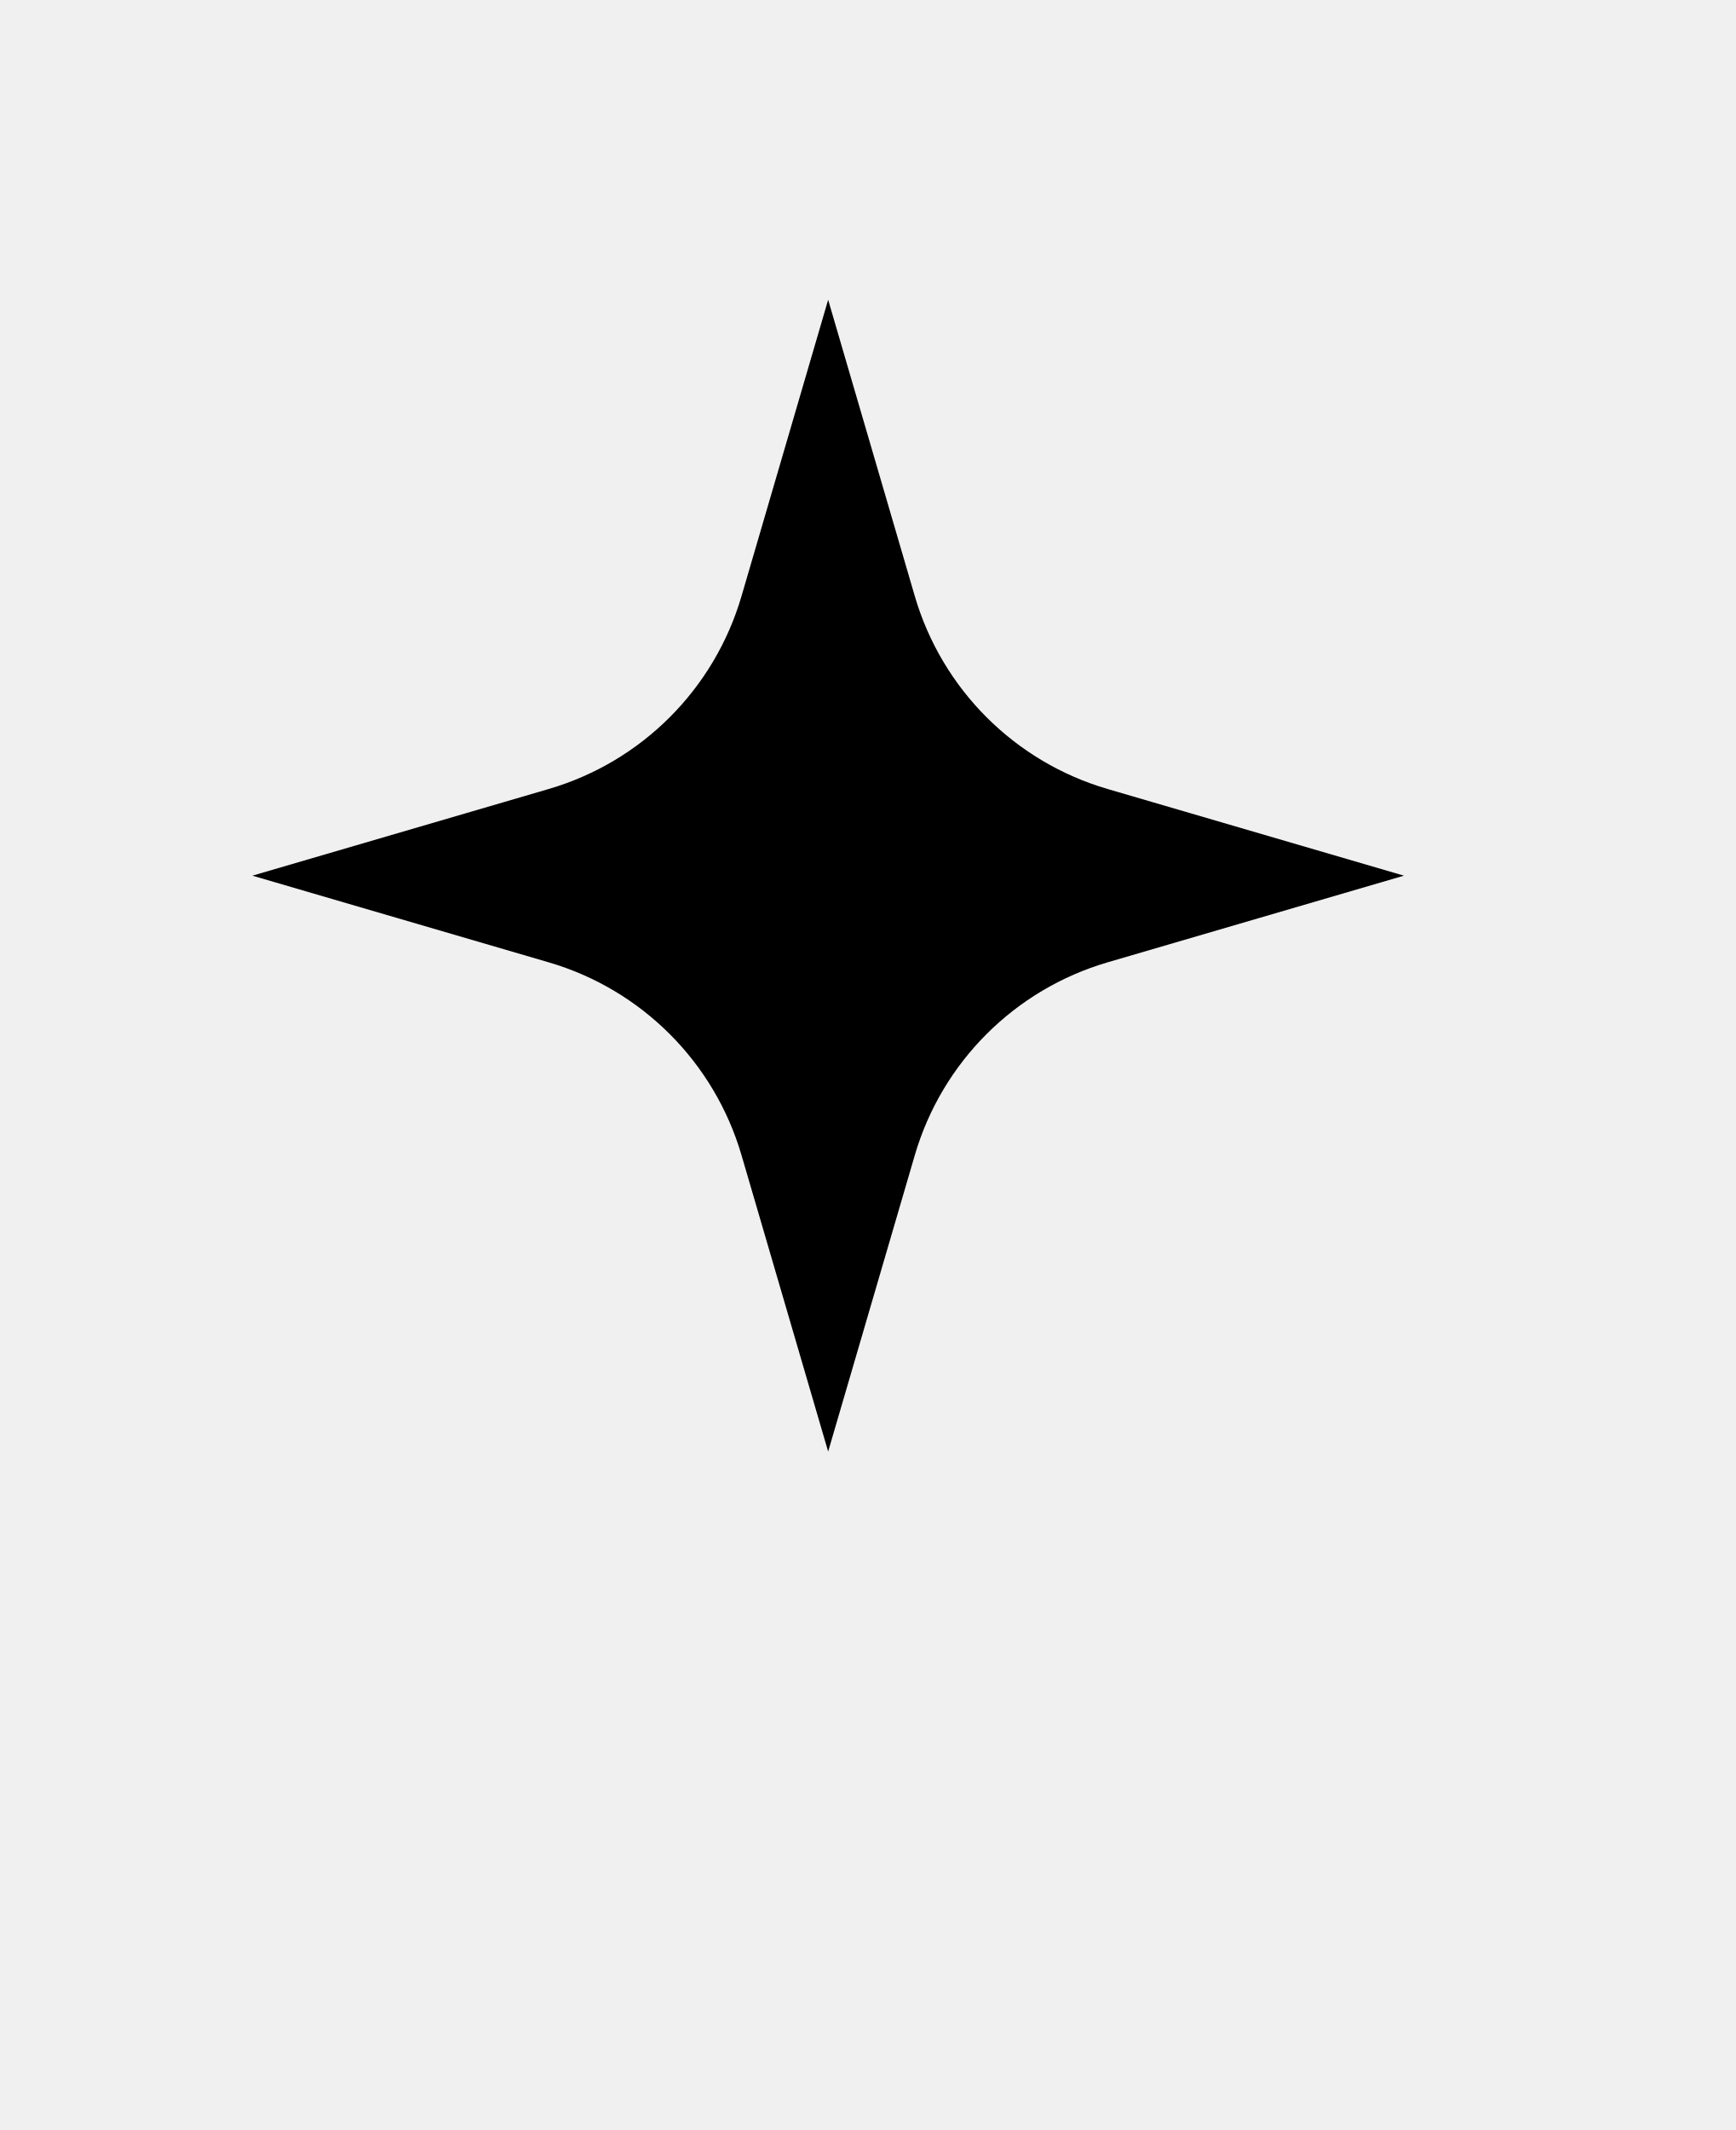
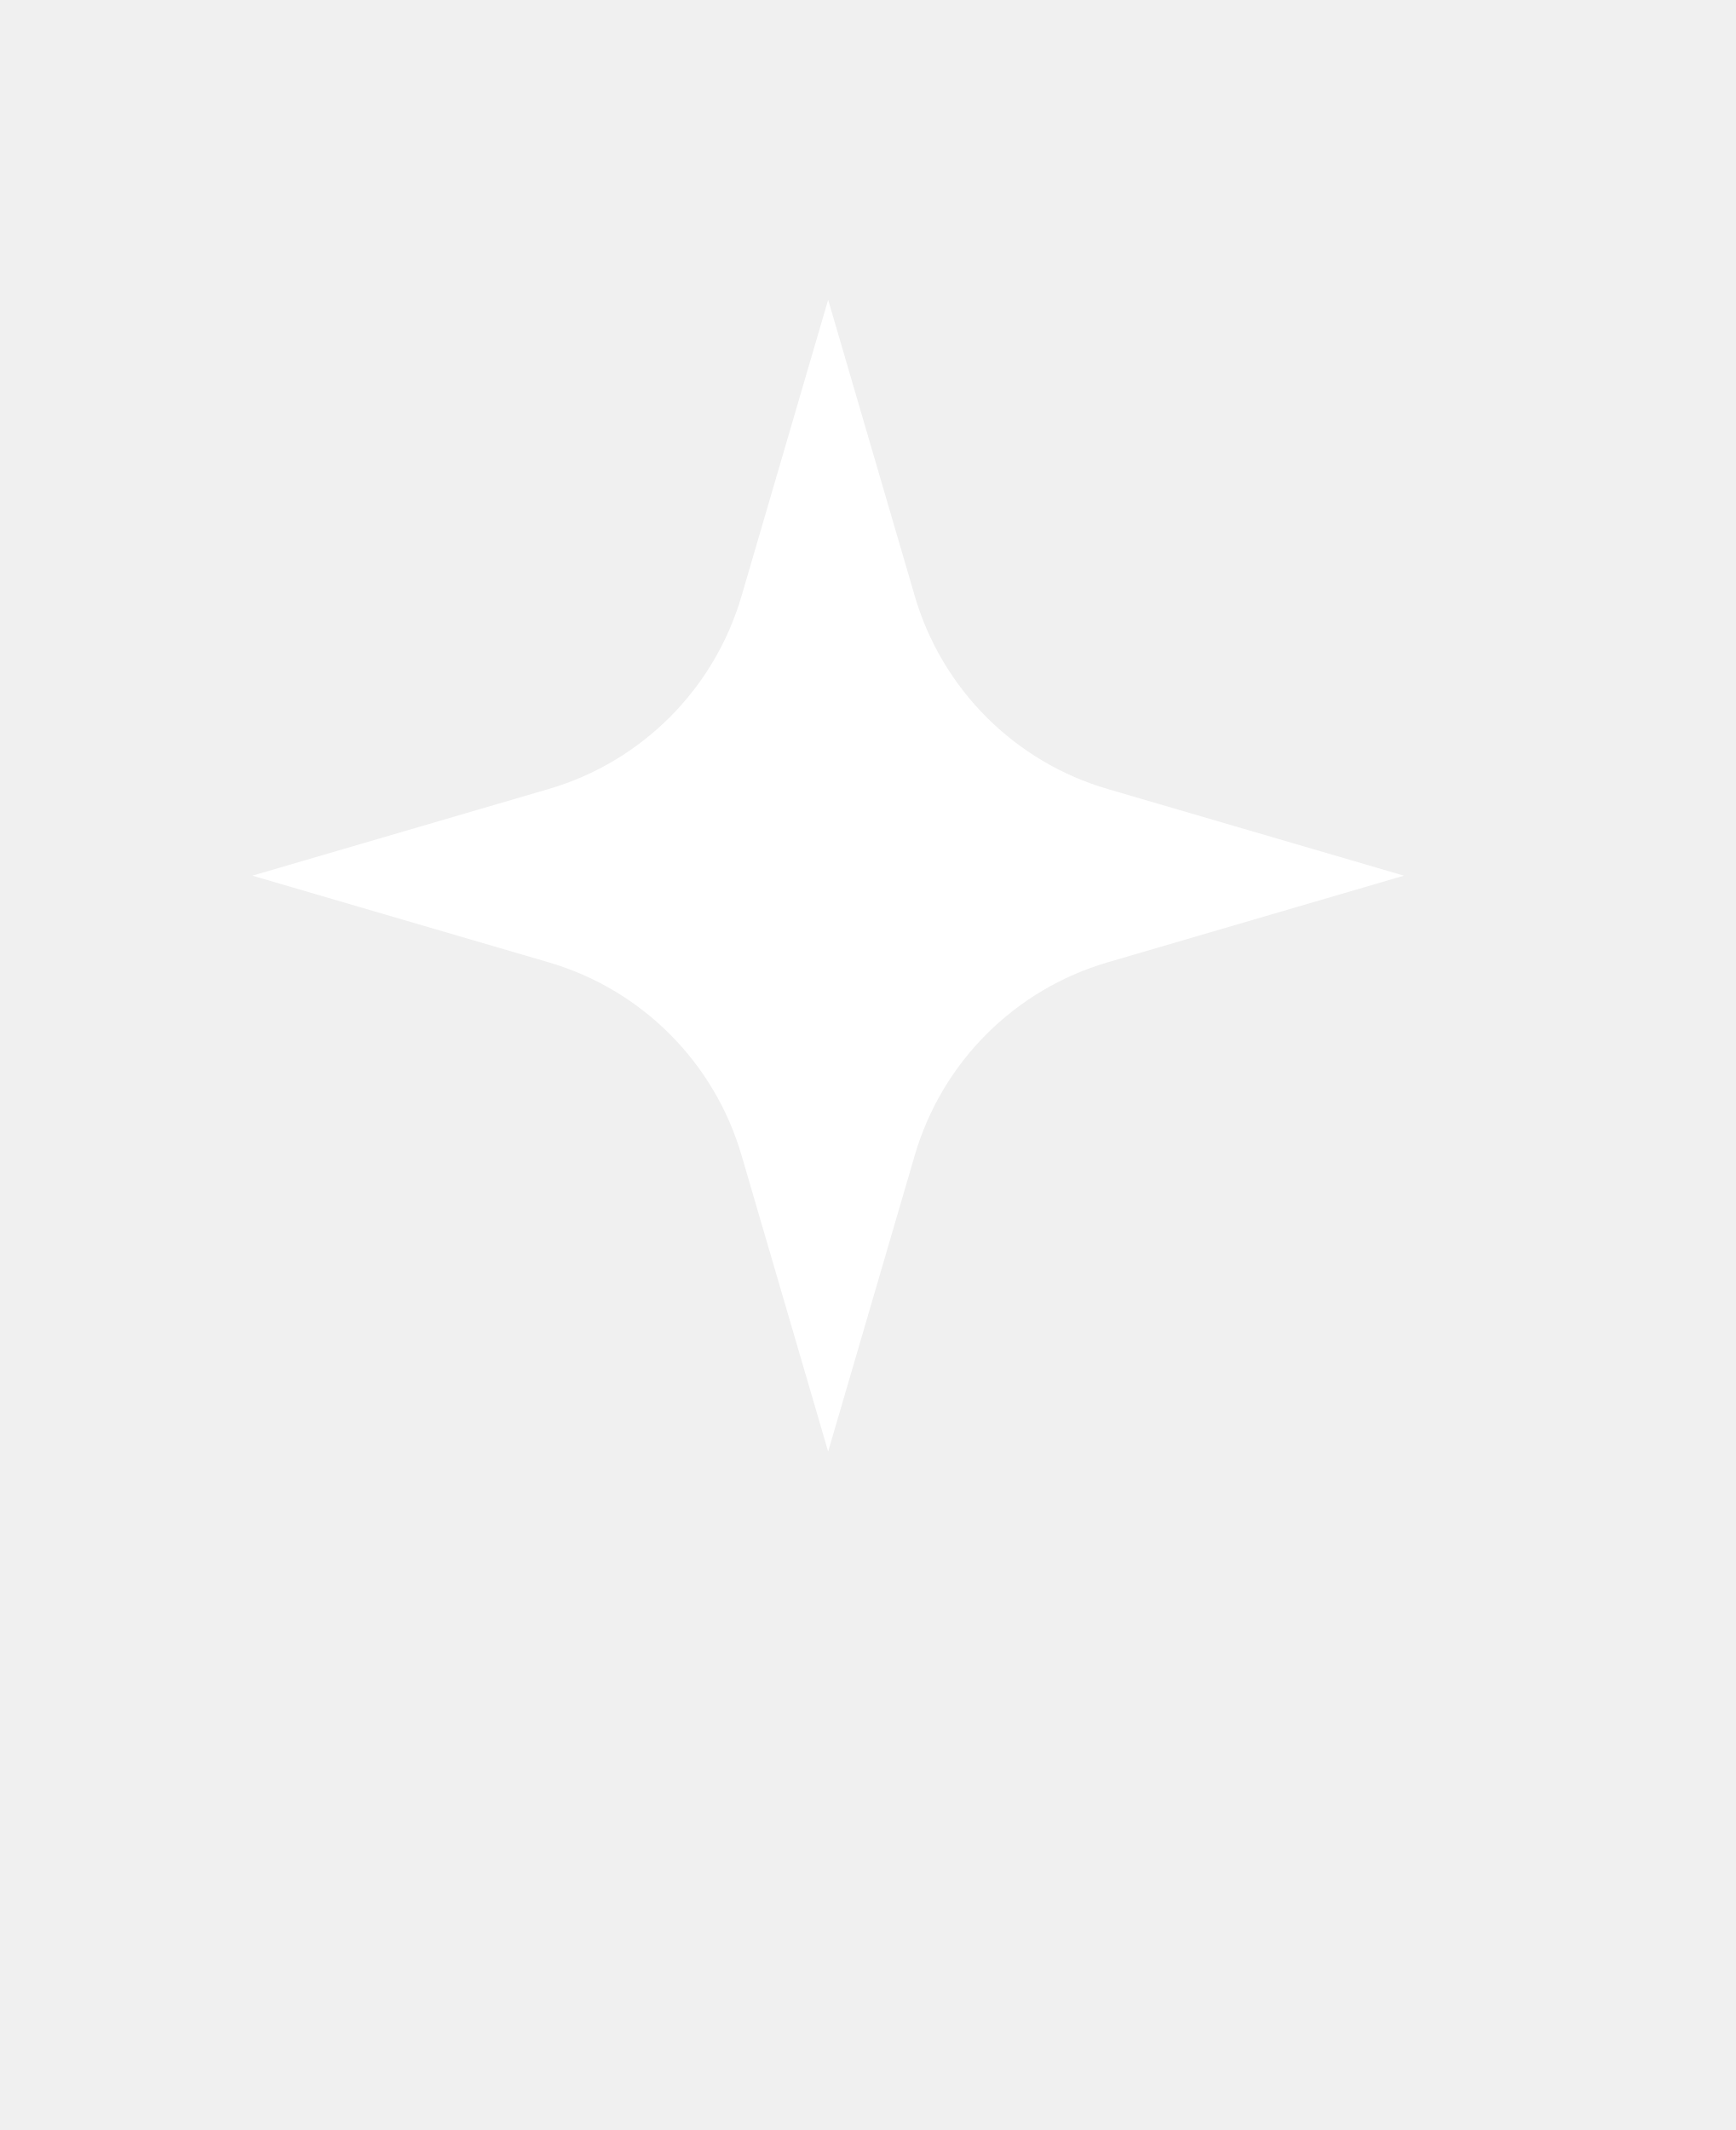
<svg xmlns="http://www.w3.org/2000/svg" version="1.1" viewBox="-5.0 -10.0 110.0 135.0">
-   <path d="m47.5 9 5.492 18.781c1.723 5.894 6.332 10.504 12.227 12.227l18.781 5.492-18.781 5.492c-5.894 1.723-10.504 6.332-12.227 12.227l-5.492 18.781-5.492-18.781c-1.723-5.894-6.332-10.504-12.227-12.227l-18.781-5.492 18.781-5.492c5.894-1.723 10.504-6.332 12.227-12.227z" />
+   <path d="m47.5 9 5.492 18.781c1.723 5.894 6.332 10.504 12.227 12.227l18.781 5.492-18.781 5.492c-5.894 1.723-10.504 6.332-12.227 12.227l-5.492 18.781-5.492-18.781c-1.723-5.894-6.332-10.504-12.227-12.227l-18.781-5.492 18.781-5.492c5.894-1.723 10.504-6.332 12.227-12.227z" fill="white" />
</svg>
